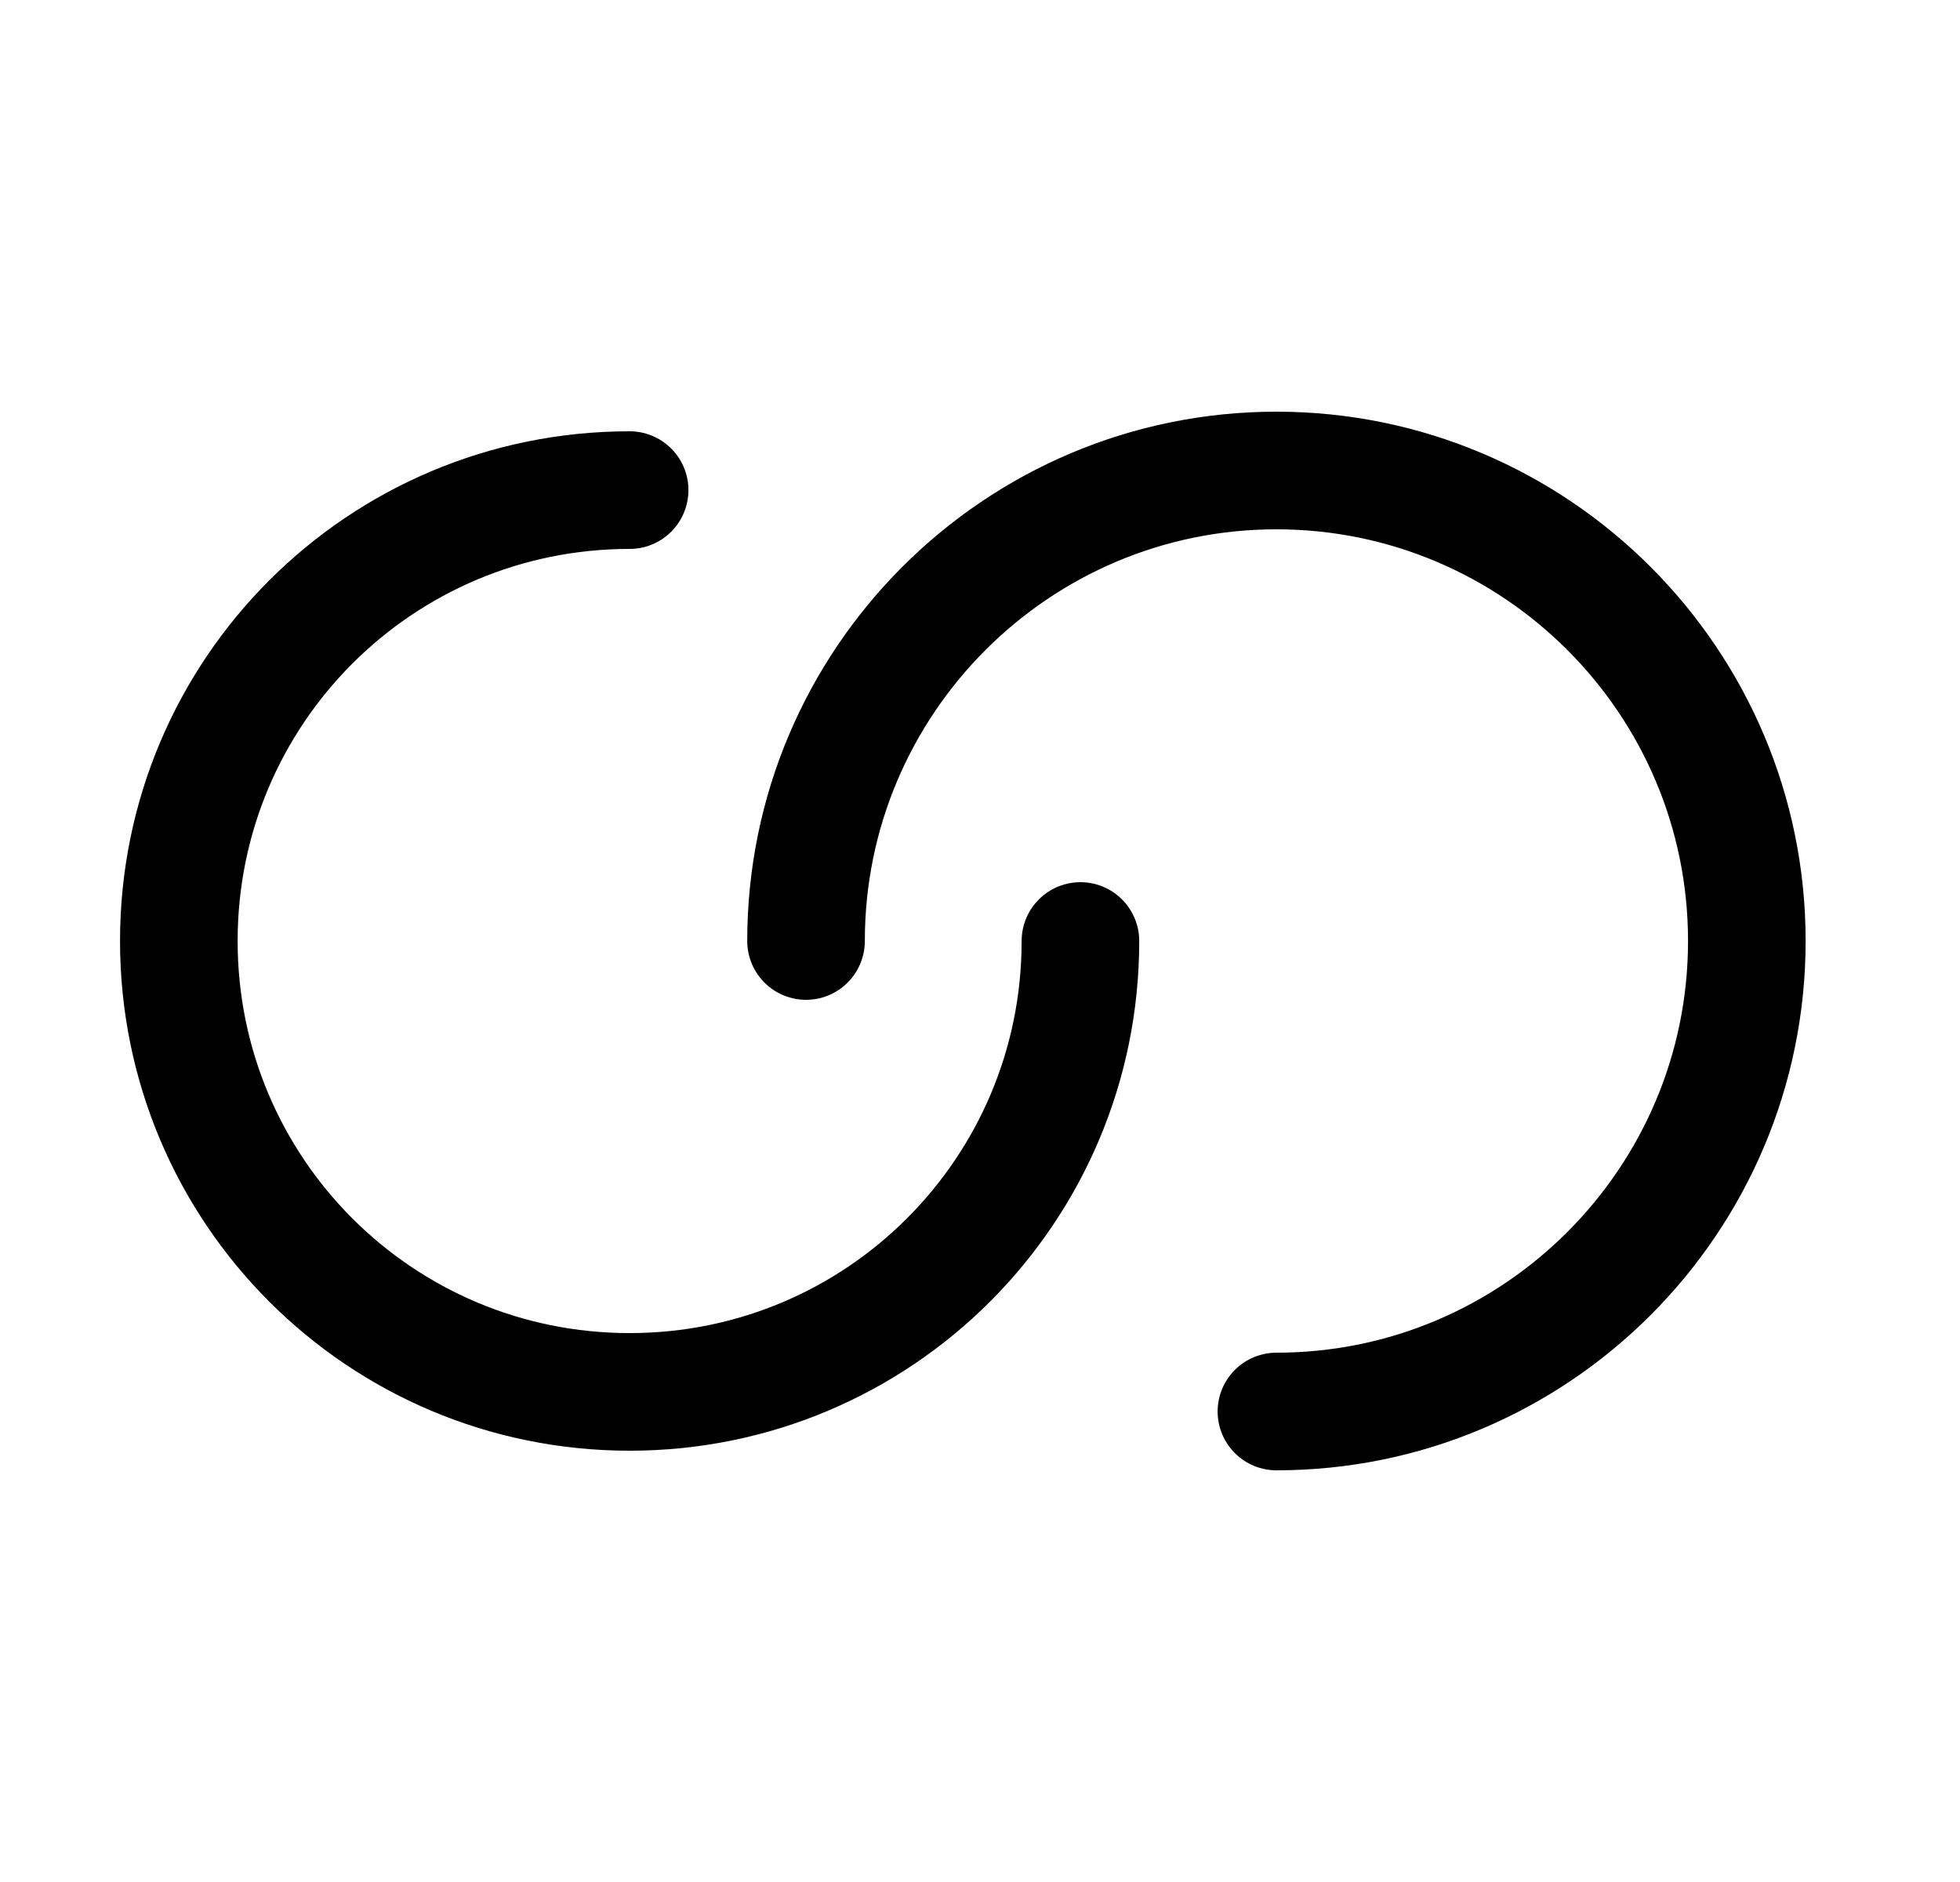
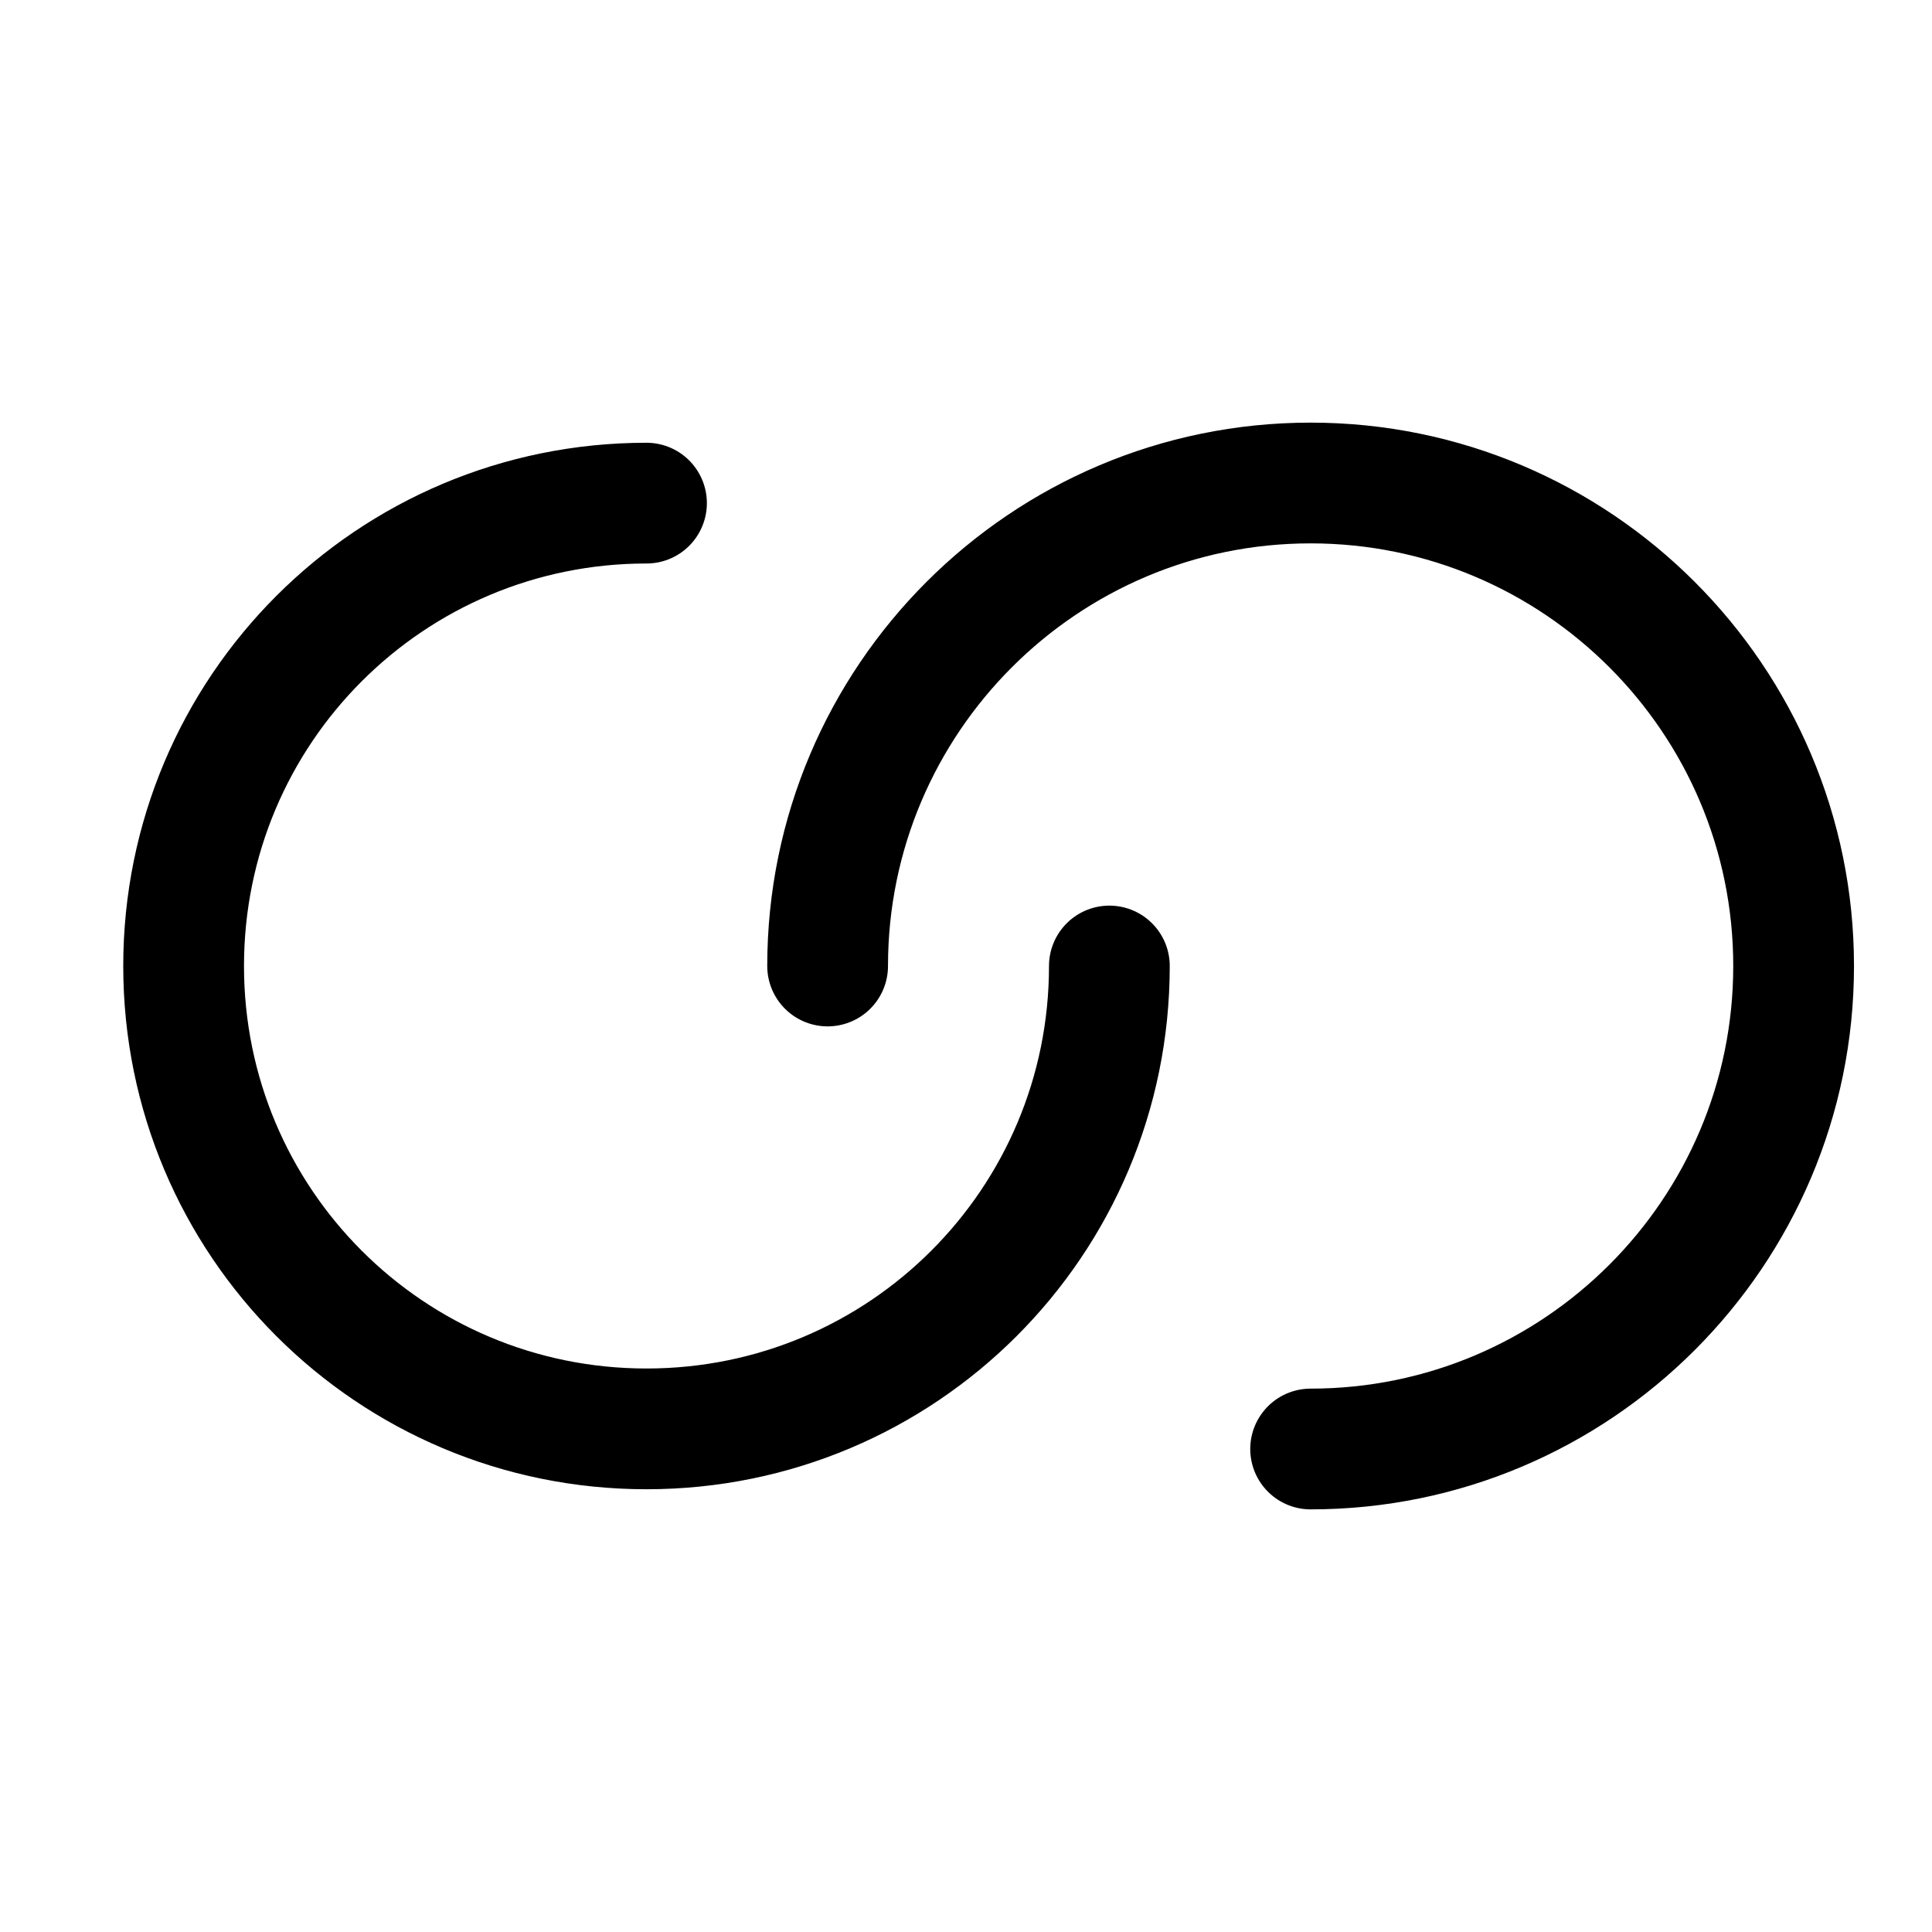
- <svg xmlns="http://www.w3.org/2000/svg" width="25" height="24" viewBox="0 0 25 24" fill="none">
+ <svg xmlns="http://www.w3.org/2000/svg" width="24" height="24" viewBox="0 0 24 24" fill="none">
  <path d="M13.781 12C13.781 15.18 11.211 17.75 8.031 17.75C4.851 17.75 2.281 15.18 2.281 12C2.281 8.82 4.851 6.25 8.031 6.25M10.281 12C10.281 8.69 12.971 6 16.281 6C19.591 6 22.281 8.69 22.281 12C22.281 15.31 19.591 18 16.281 18" stroke="currentColor" stroke-width="1.5" stroke-linecap="round" stroke-linejoin="round" />
</svg>
